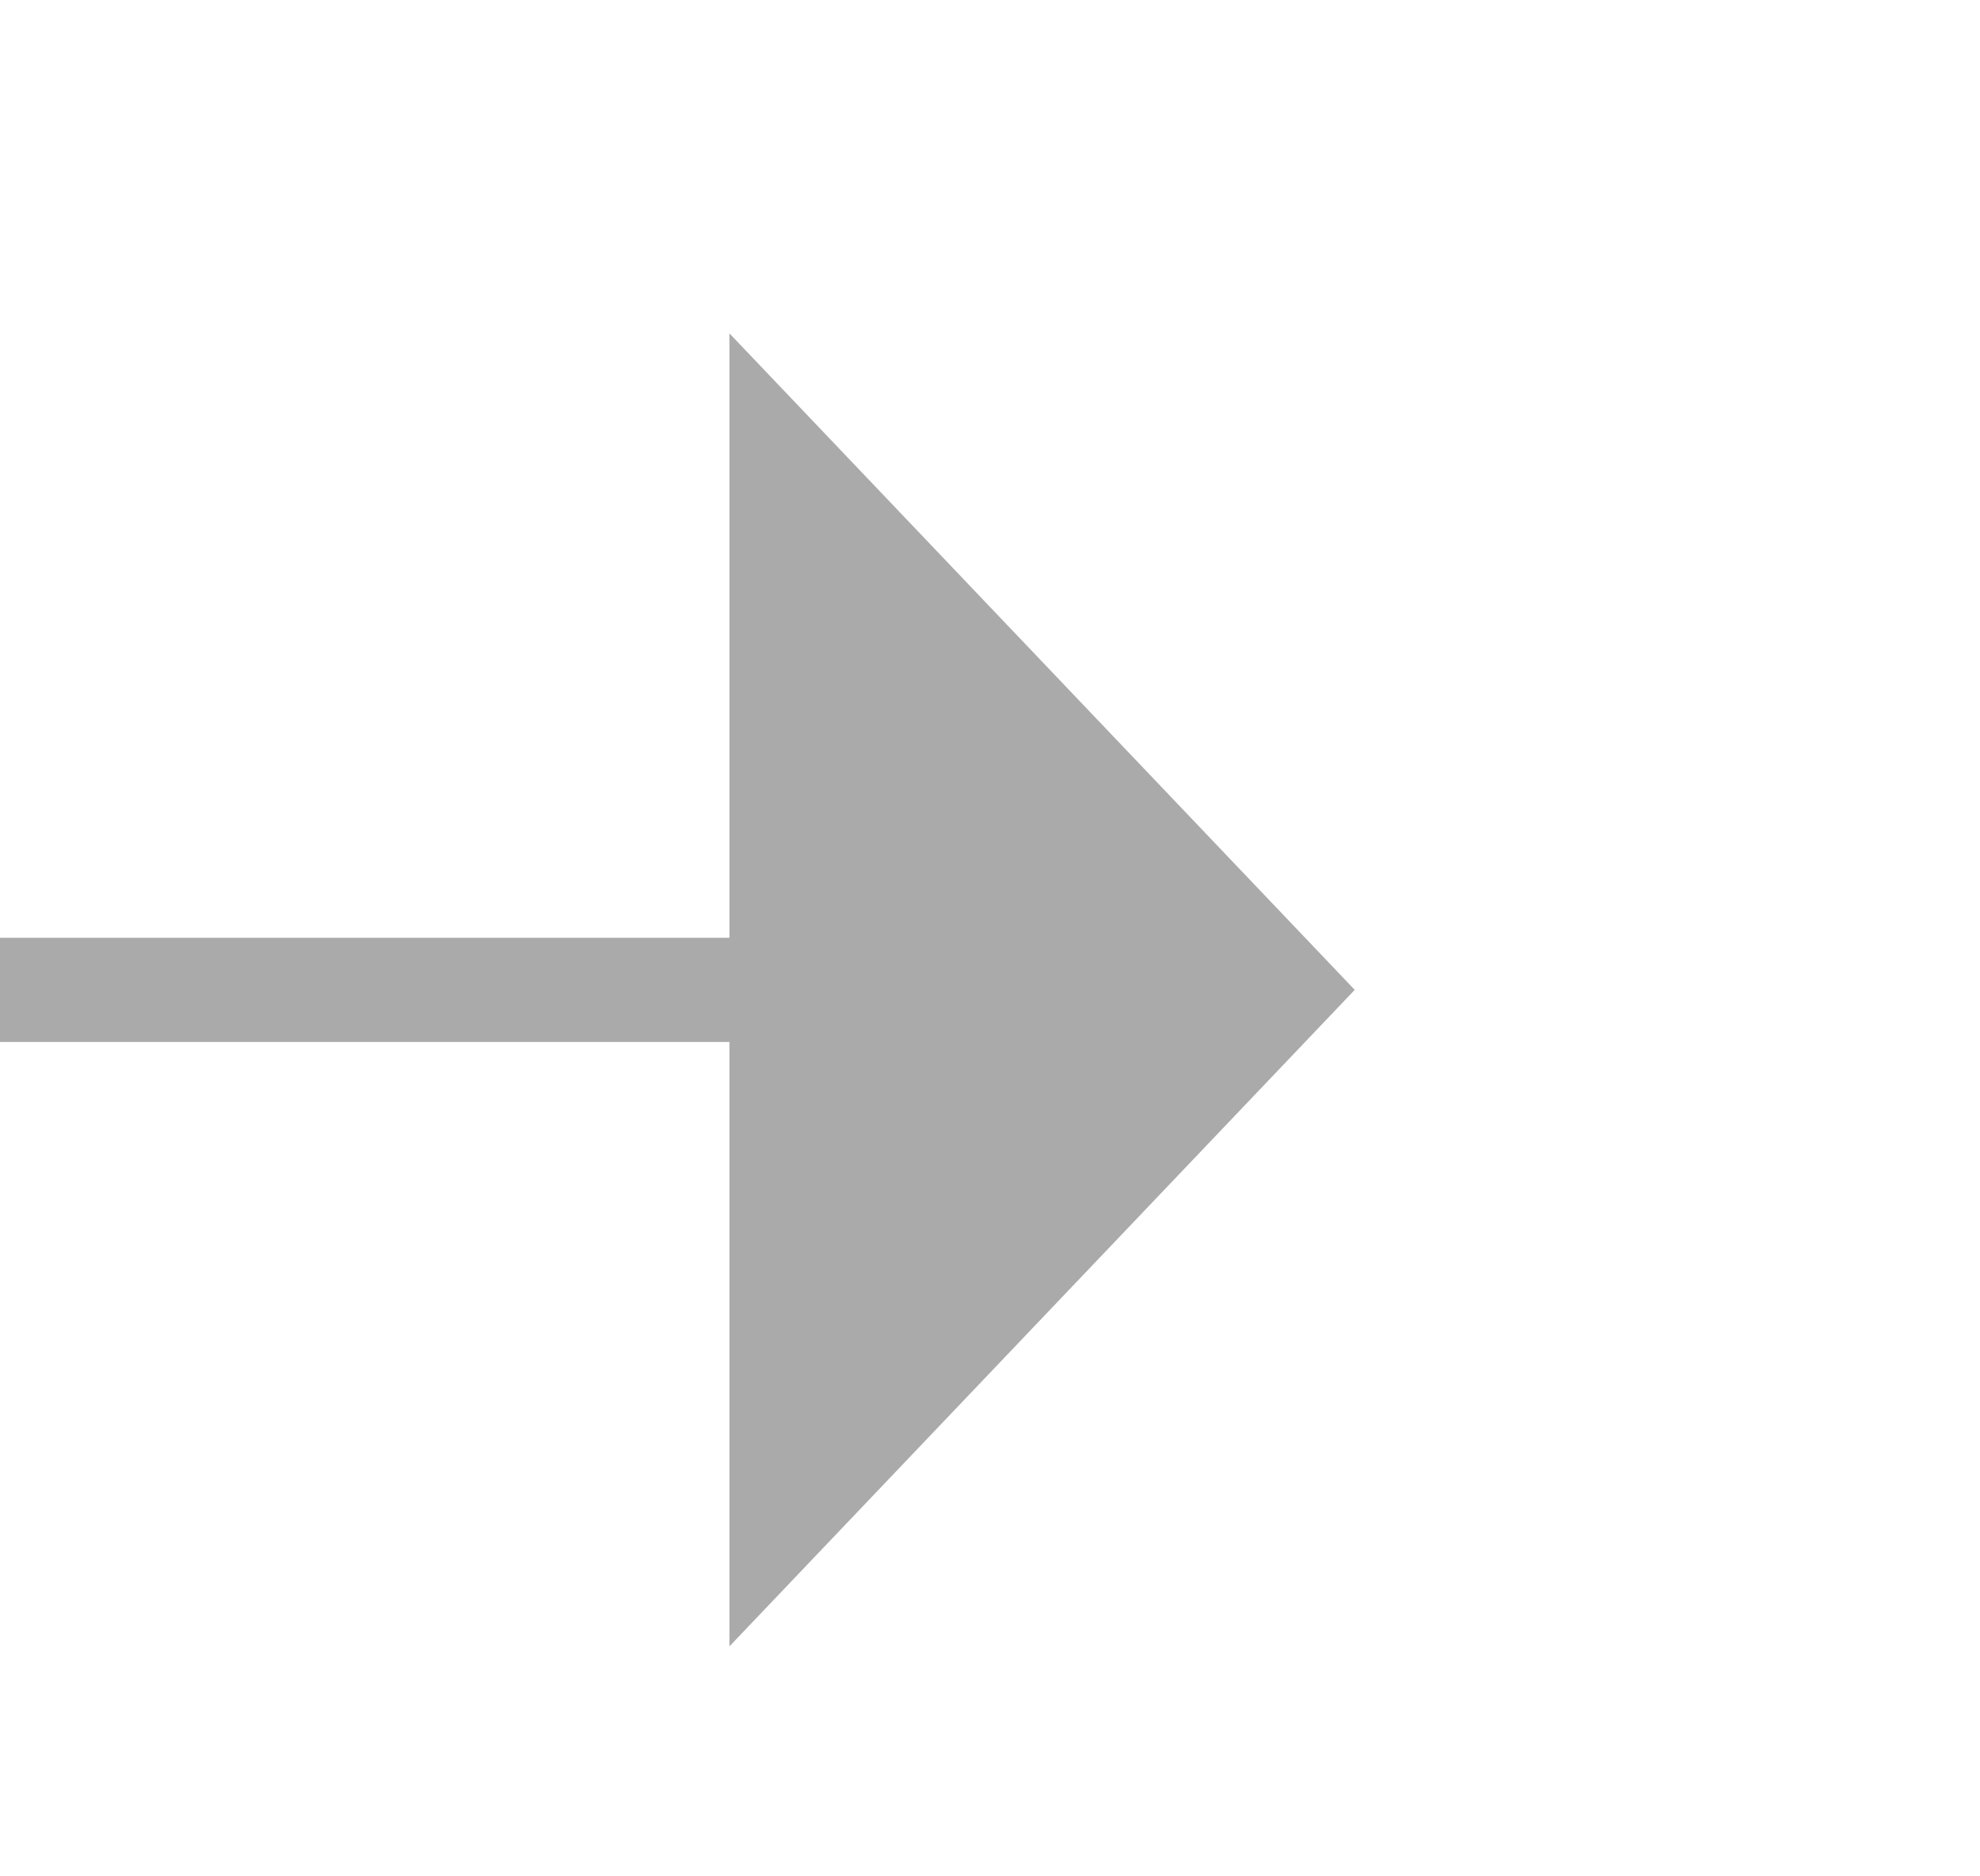
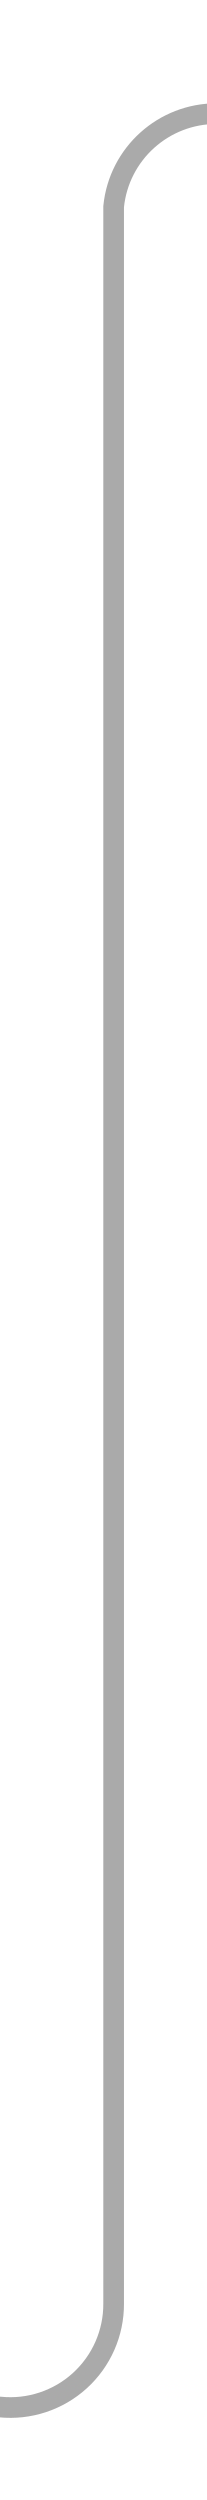
- <svg xmlns="http://www.w3.org/2000/svg" version="1.1" width="19px" height="18px" preserveAspectRatio="xMinYMid meet" viewBox="276 167  19 16">
-   <path d="M 181 175.5  L 284 175.5  " stroke-width="1" stroke="#aaaaaa" fill="none" />
+ <svg xmlns="http://www.w3.org/2000/svg" version="1.1" width="10px" height="121px" preserveAspectRatio="xMidYMin meet" viewBox="266 170  8 121">
+   <path d="M 181 286.5  L 265 286.5  A 5 5 0 0 0 270.5 281.5 L 270.5 180  A 5 5 0 0 1 275.5 175.5 L 284 175.5  " stroke-width="1" stroke="#aaaaaa" fill="none" />
  <path d="M 283 181.8  L 289 175.5  L 283 169.2  L 283 181.8  Z " fill-rule="nonzero" fill="#aaaaaa" stroke="none" />
</svg>
